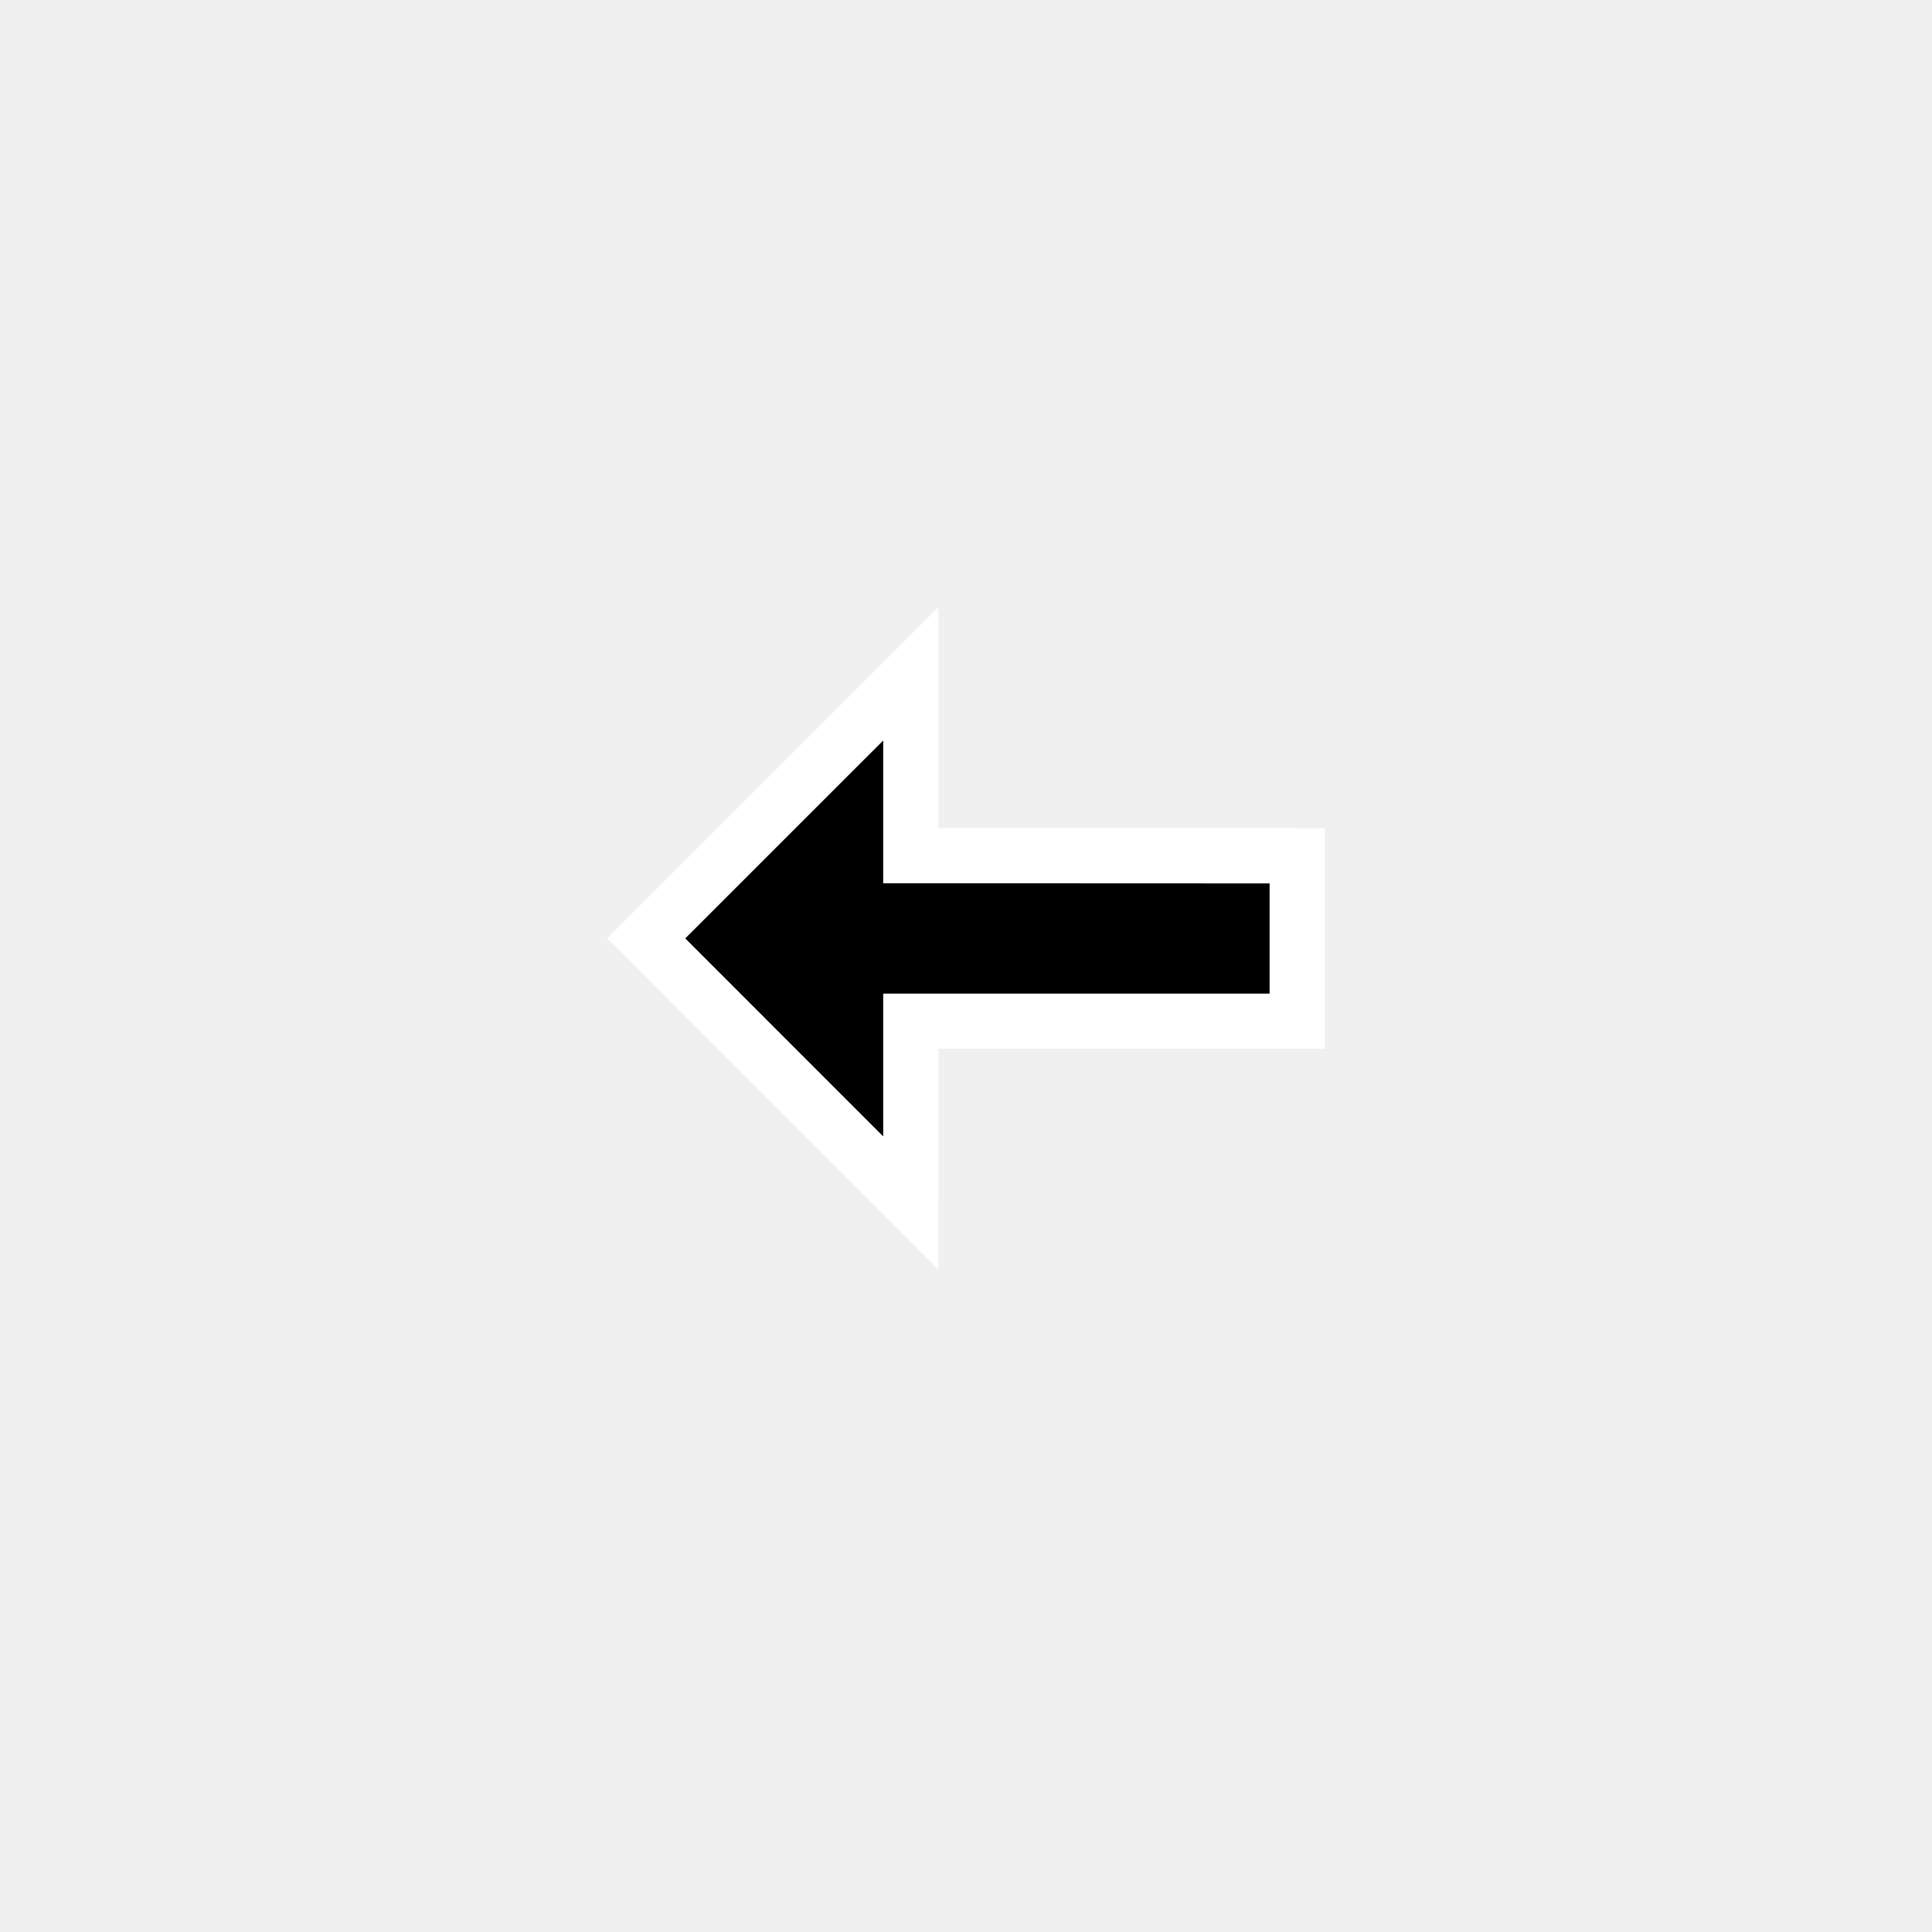
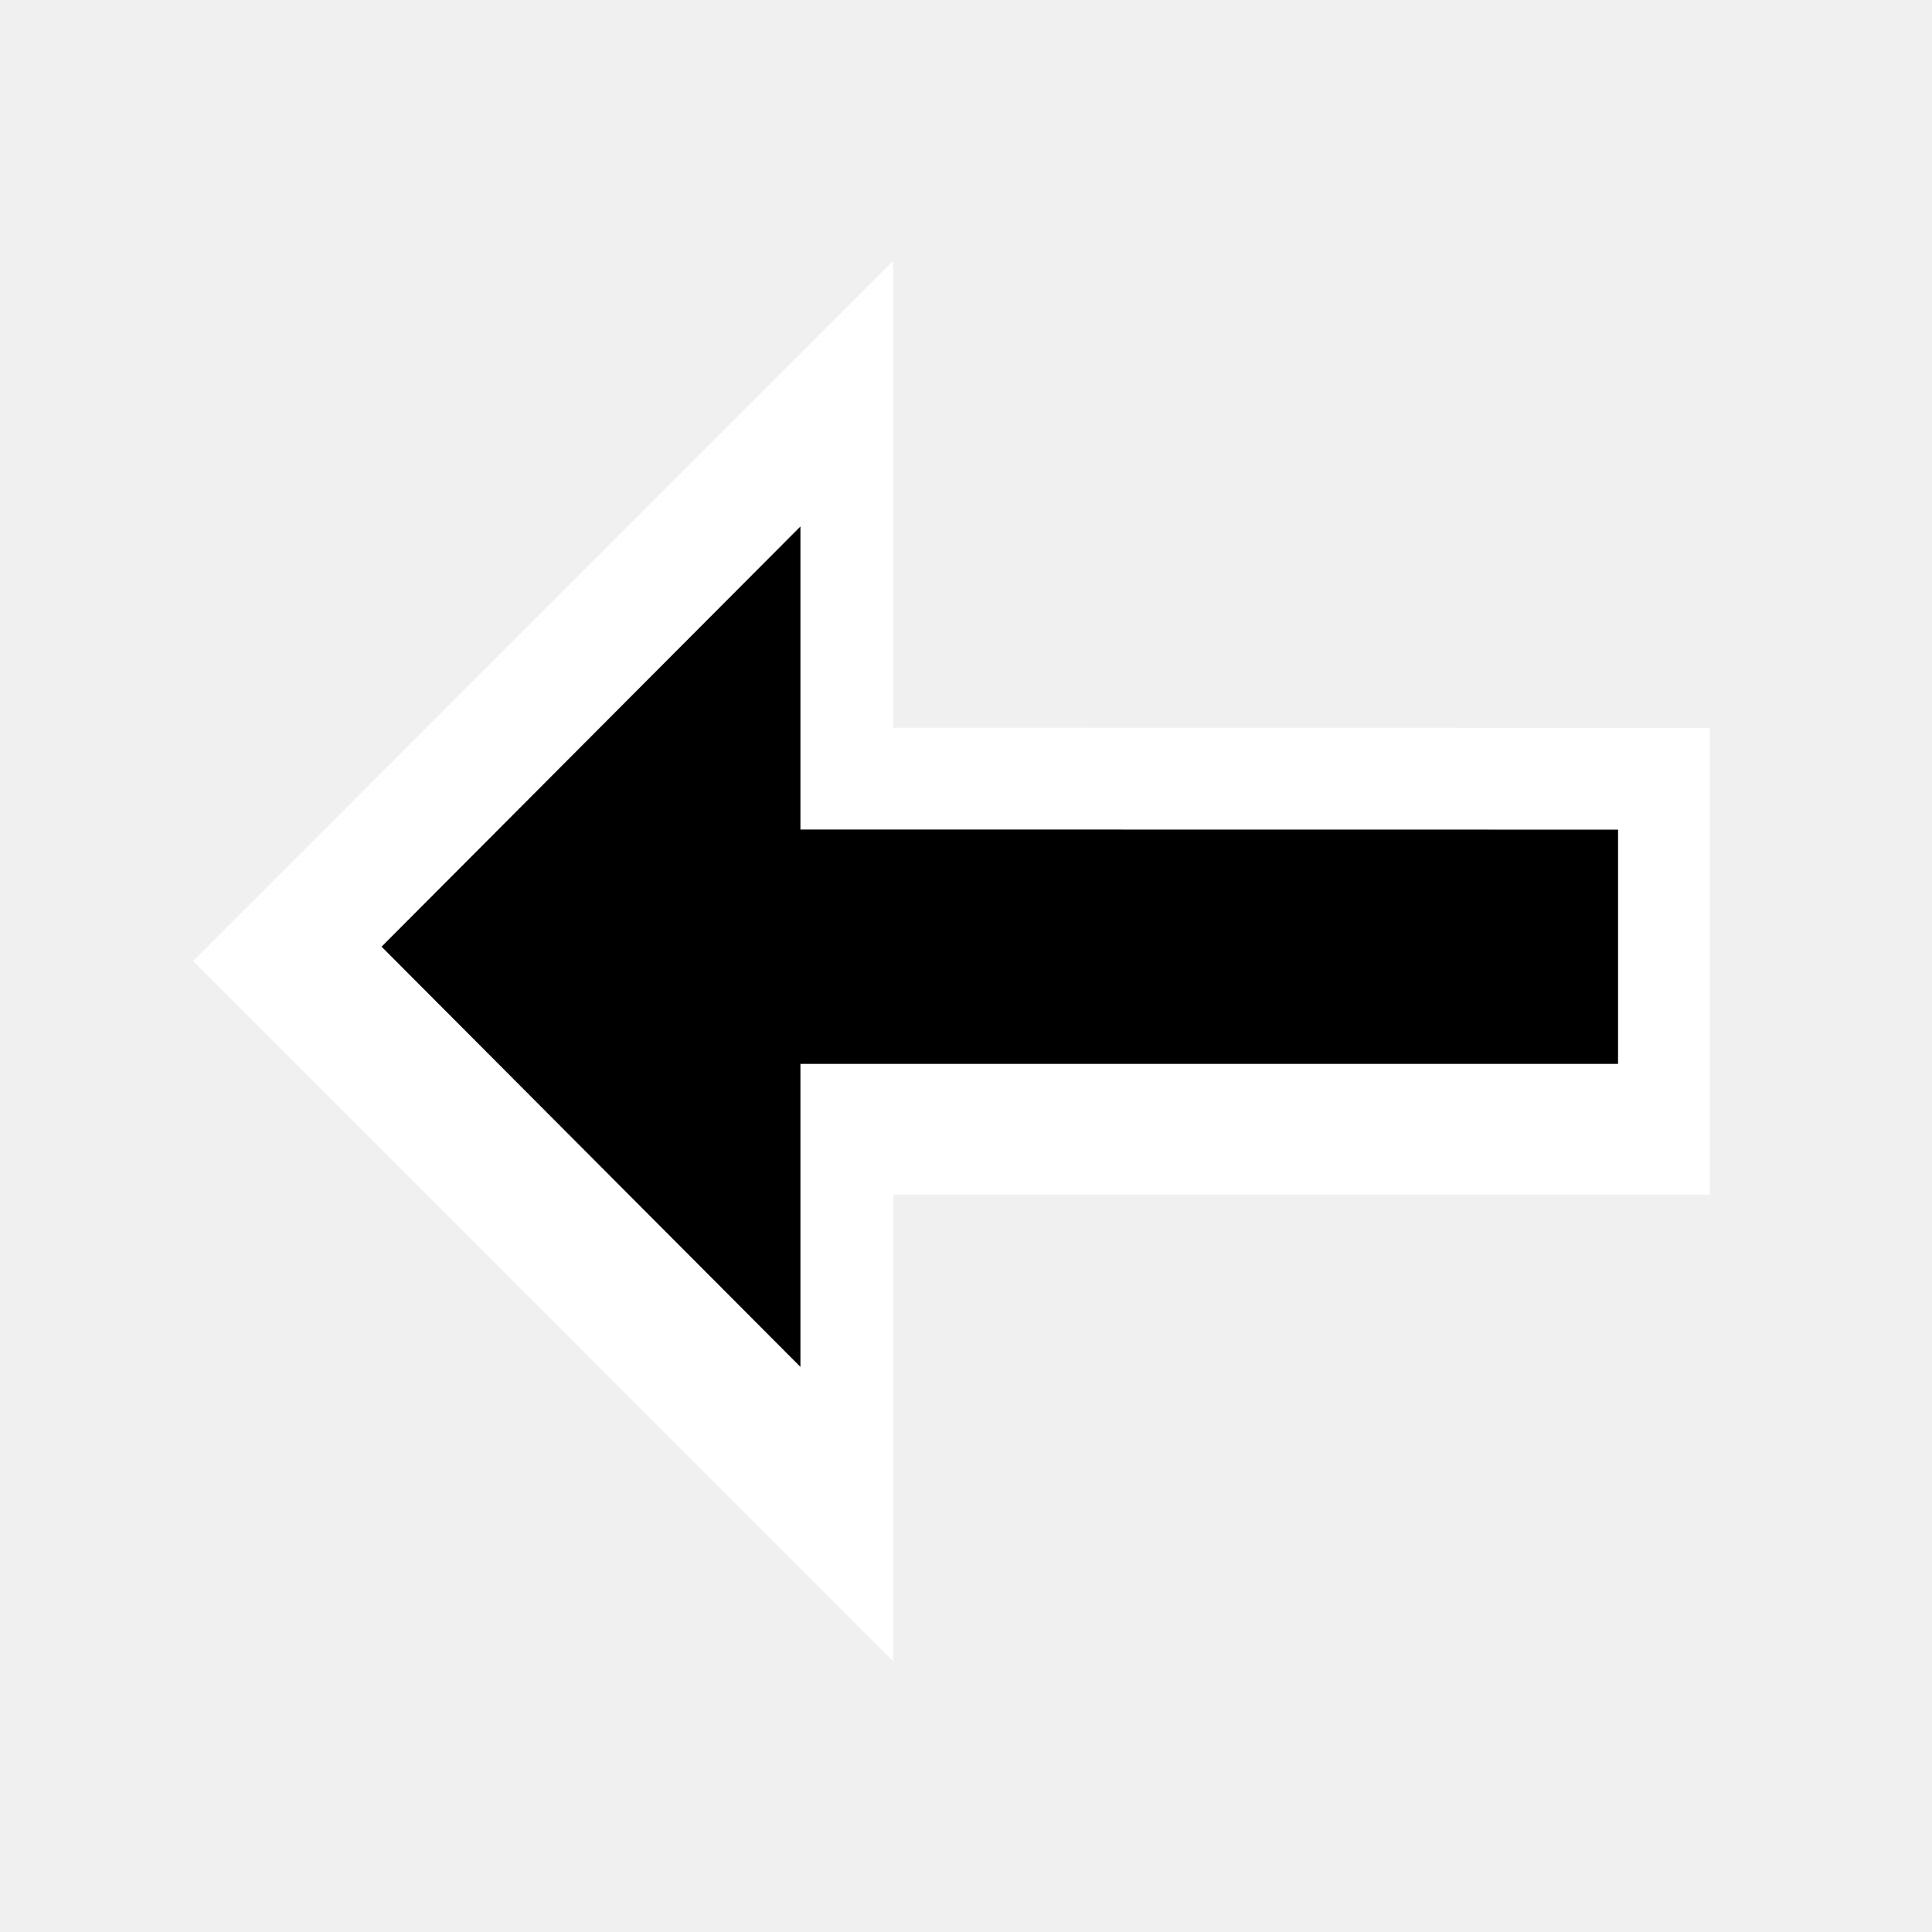
<svg xmlns="http://www.w3.org/2000/svg" width="200" height="200" viewBox="0 0 200 200" fill="none">
  <g opacity="0.01">
    <path opacity="0.01" d="M200 0H0V200H200V0Z" fill="white" />
  </g>
-   <path fill-rule="evenodd" clip-rule="evenodd" d="M62.857 97.143L97.137 131.434L97.143 108.571H137.143V85.737L97.143 85.726V62.857L62.857 97.143Z" fill="white" />
-   <path fill-rule="evenodd" clip-rule="evenodd" d="M131.429 102.857H91.429V117.64L70.937 97.143L91.429 76.657V91.434L131.429 91.451V102.857Z" fill="black" />
+   <path fill-rule="evenodd" clip-rule="evenodd" d="M177 75.345L92.474 75.333V27L20 99.488L92.474 172V123.667H177V75.345Z" fill="white" />
+   <path fill-rule="evenodd" clip-rule="evenodd" d="M167.5 110.131H82.86V141.5L39.5 98L82.86 54.5V85.87L167.5 85.882V110.131Z" fill="black" />
</svg>
